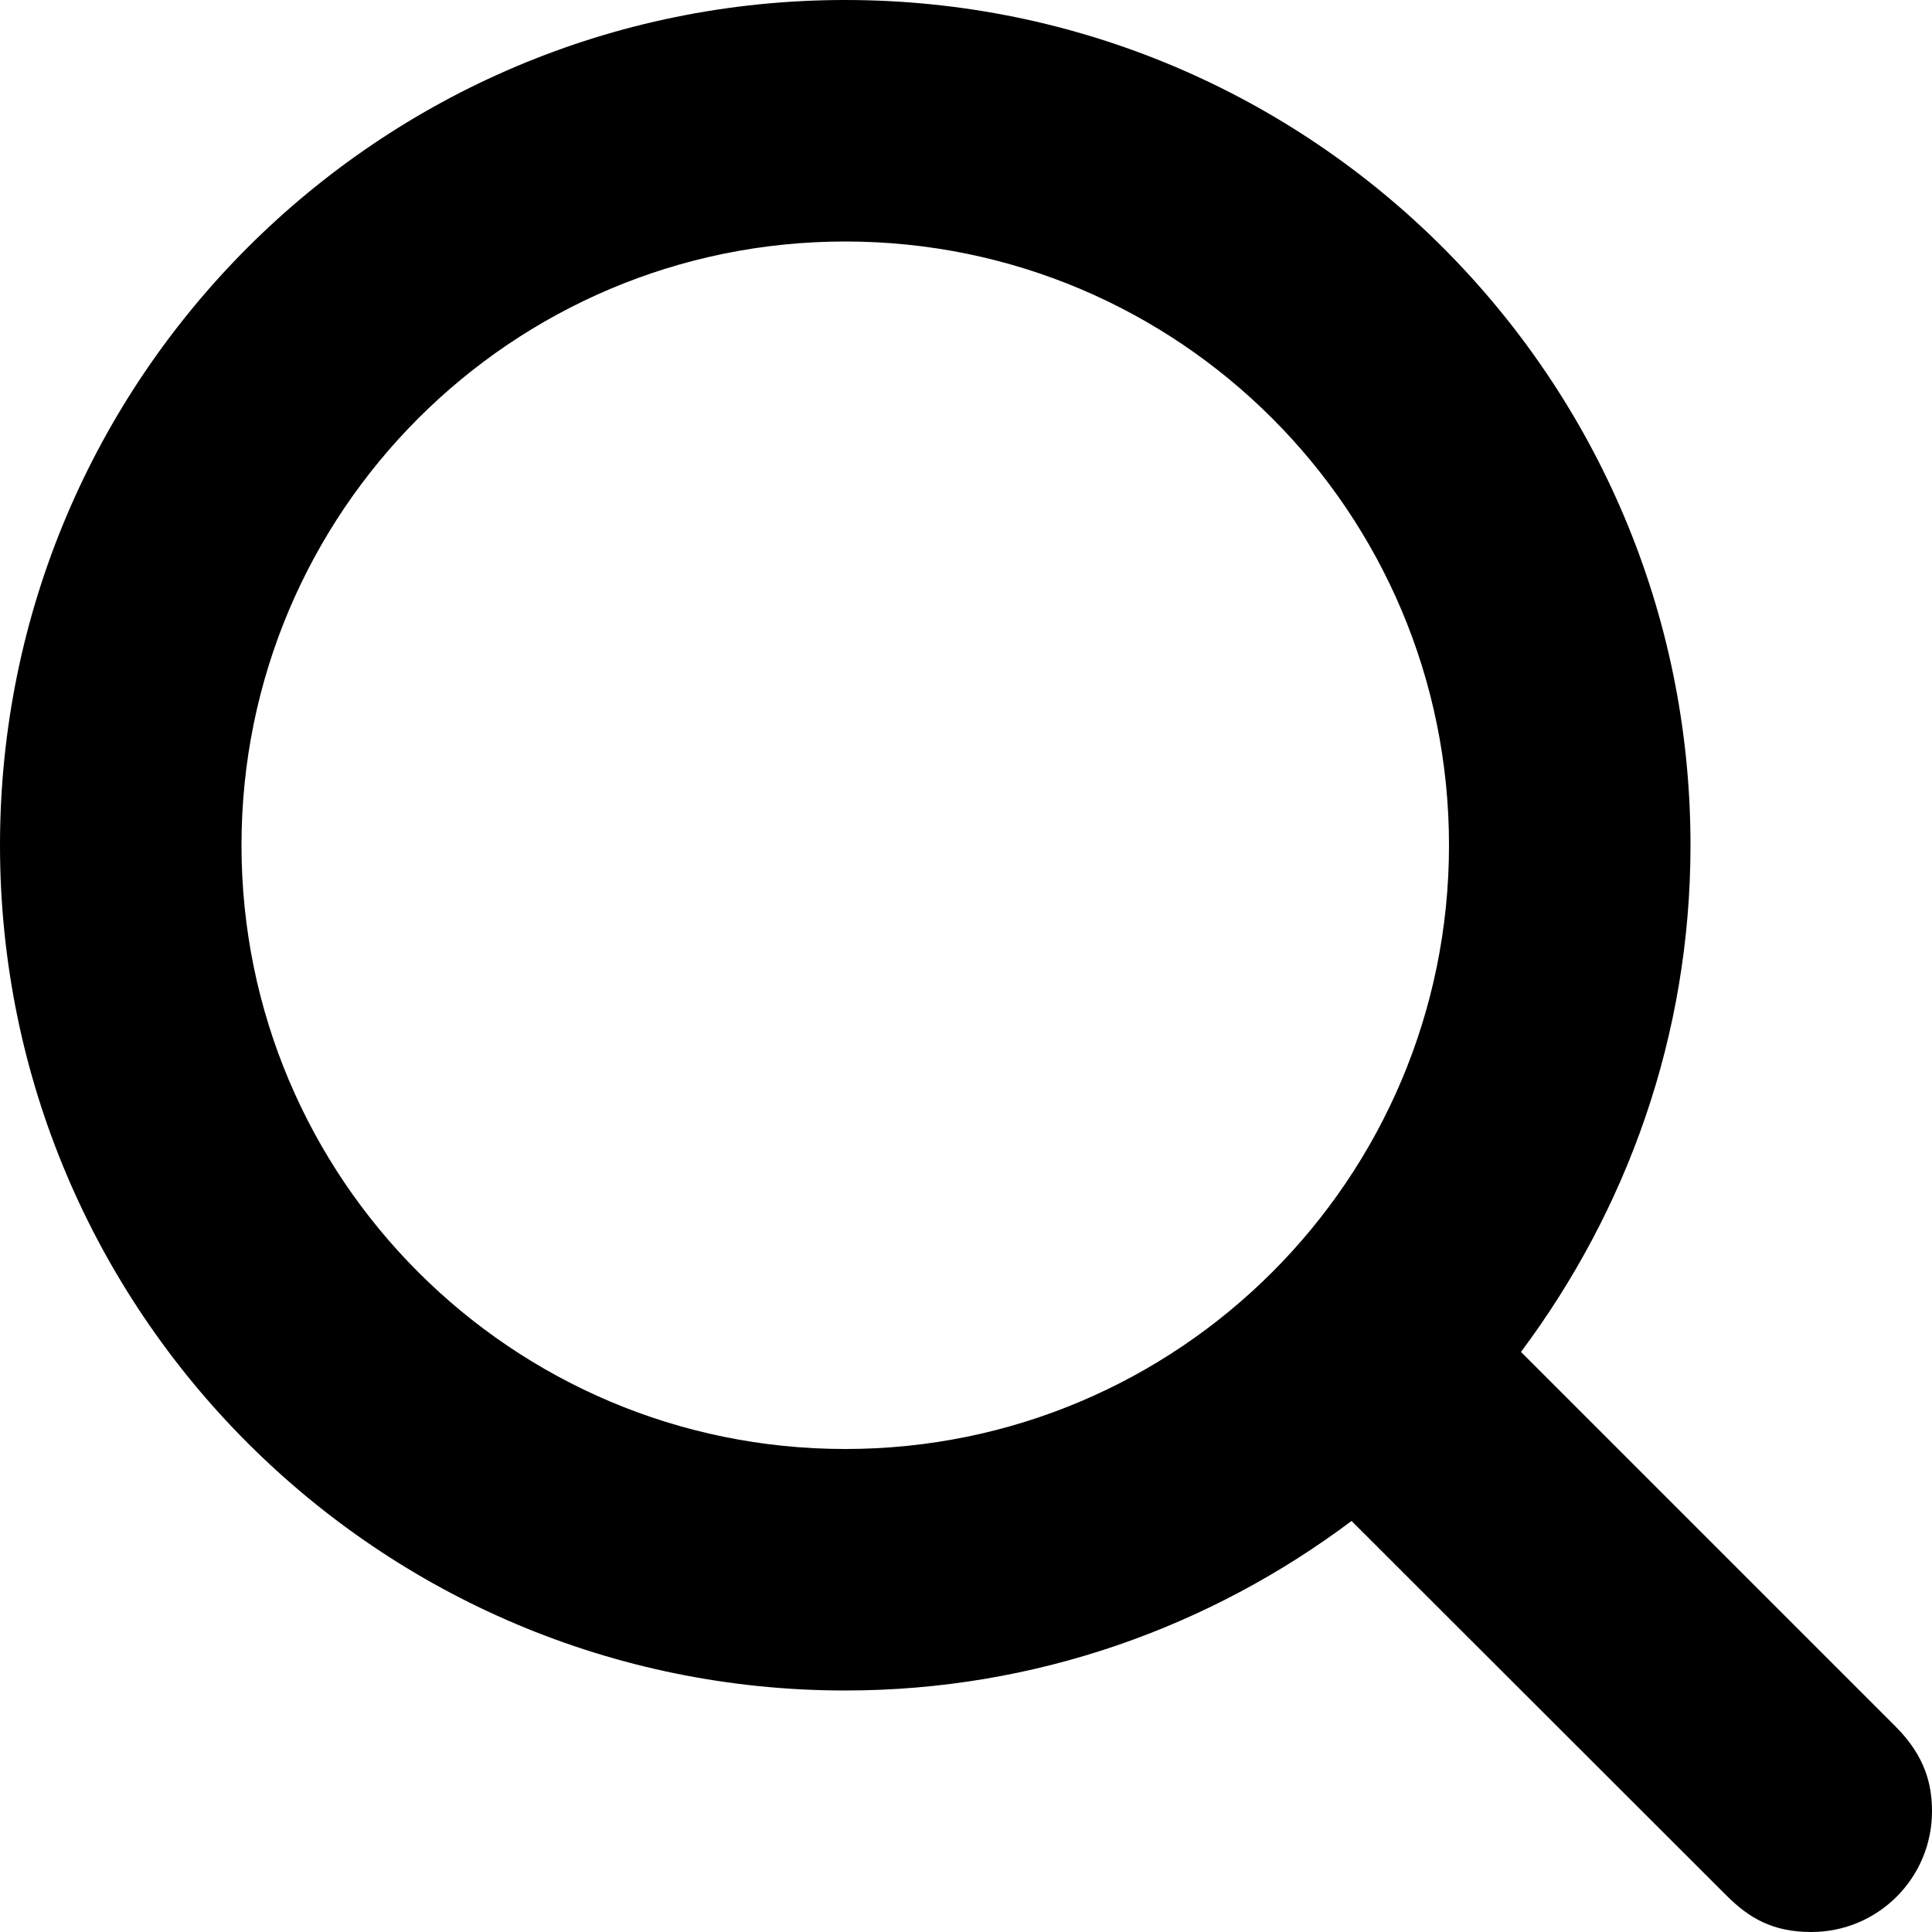
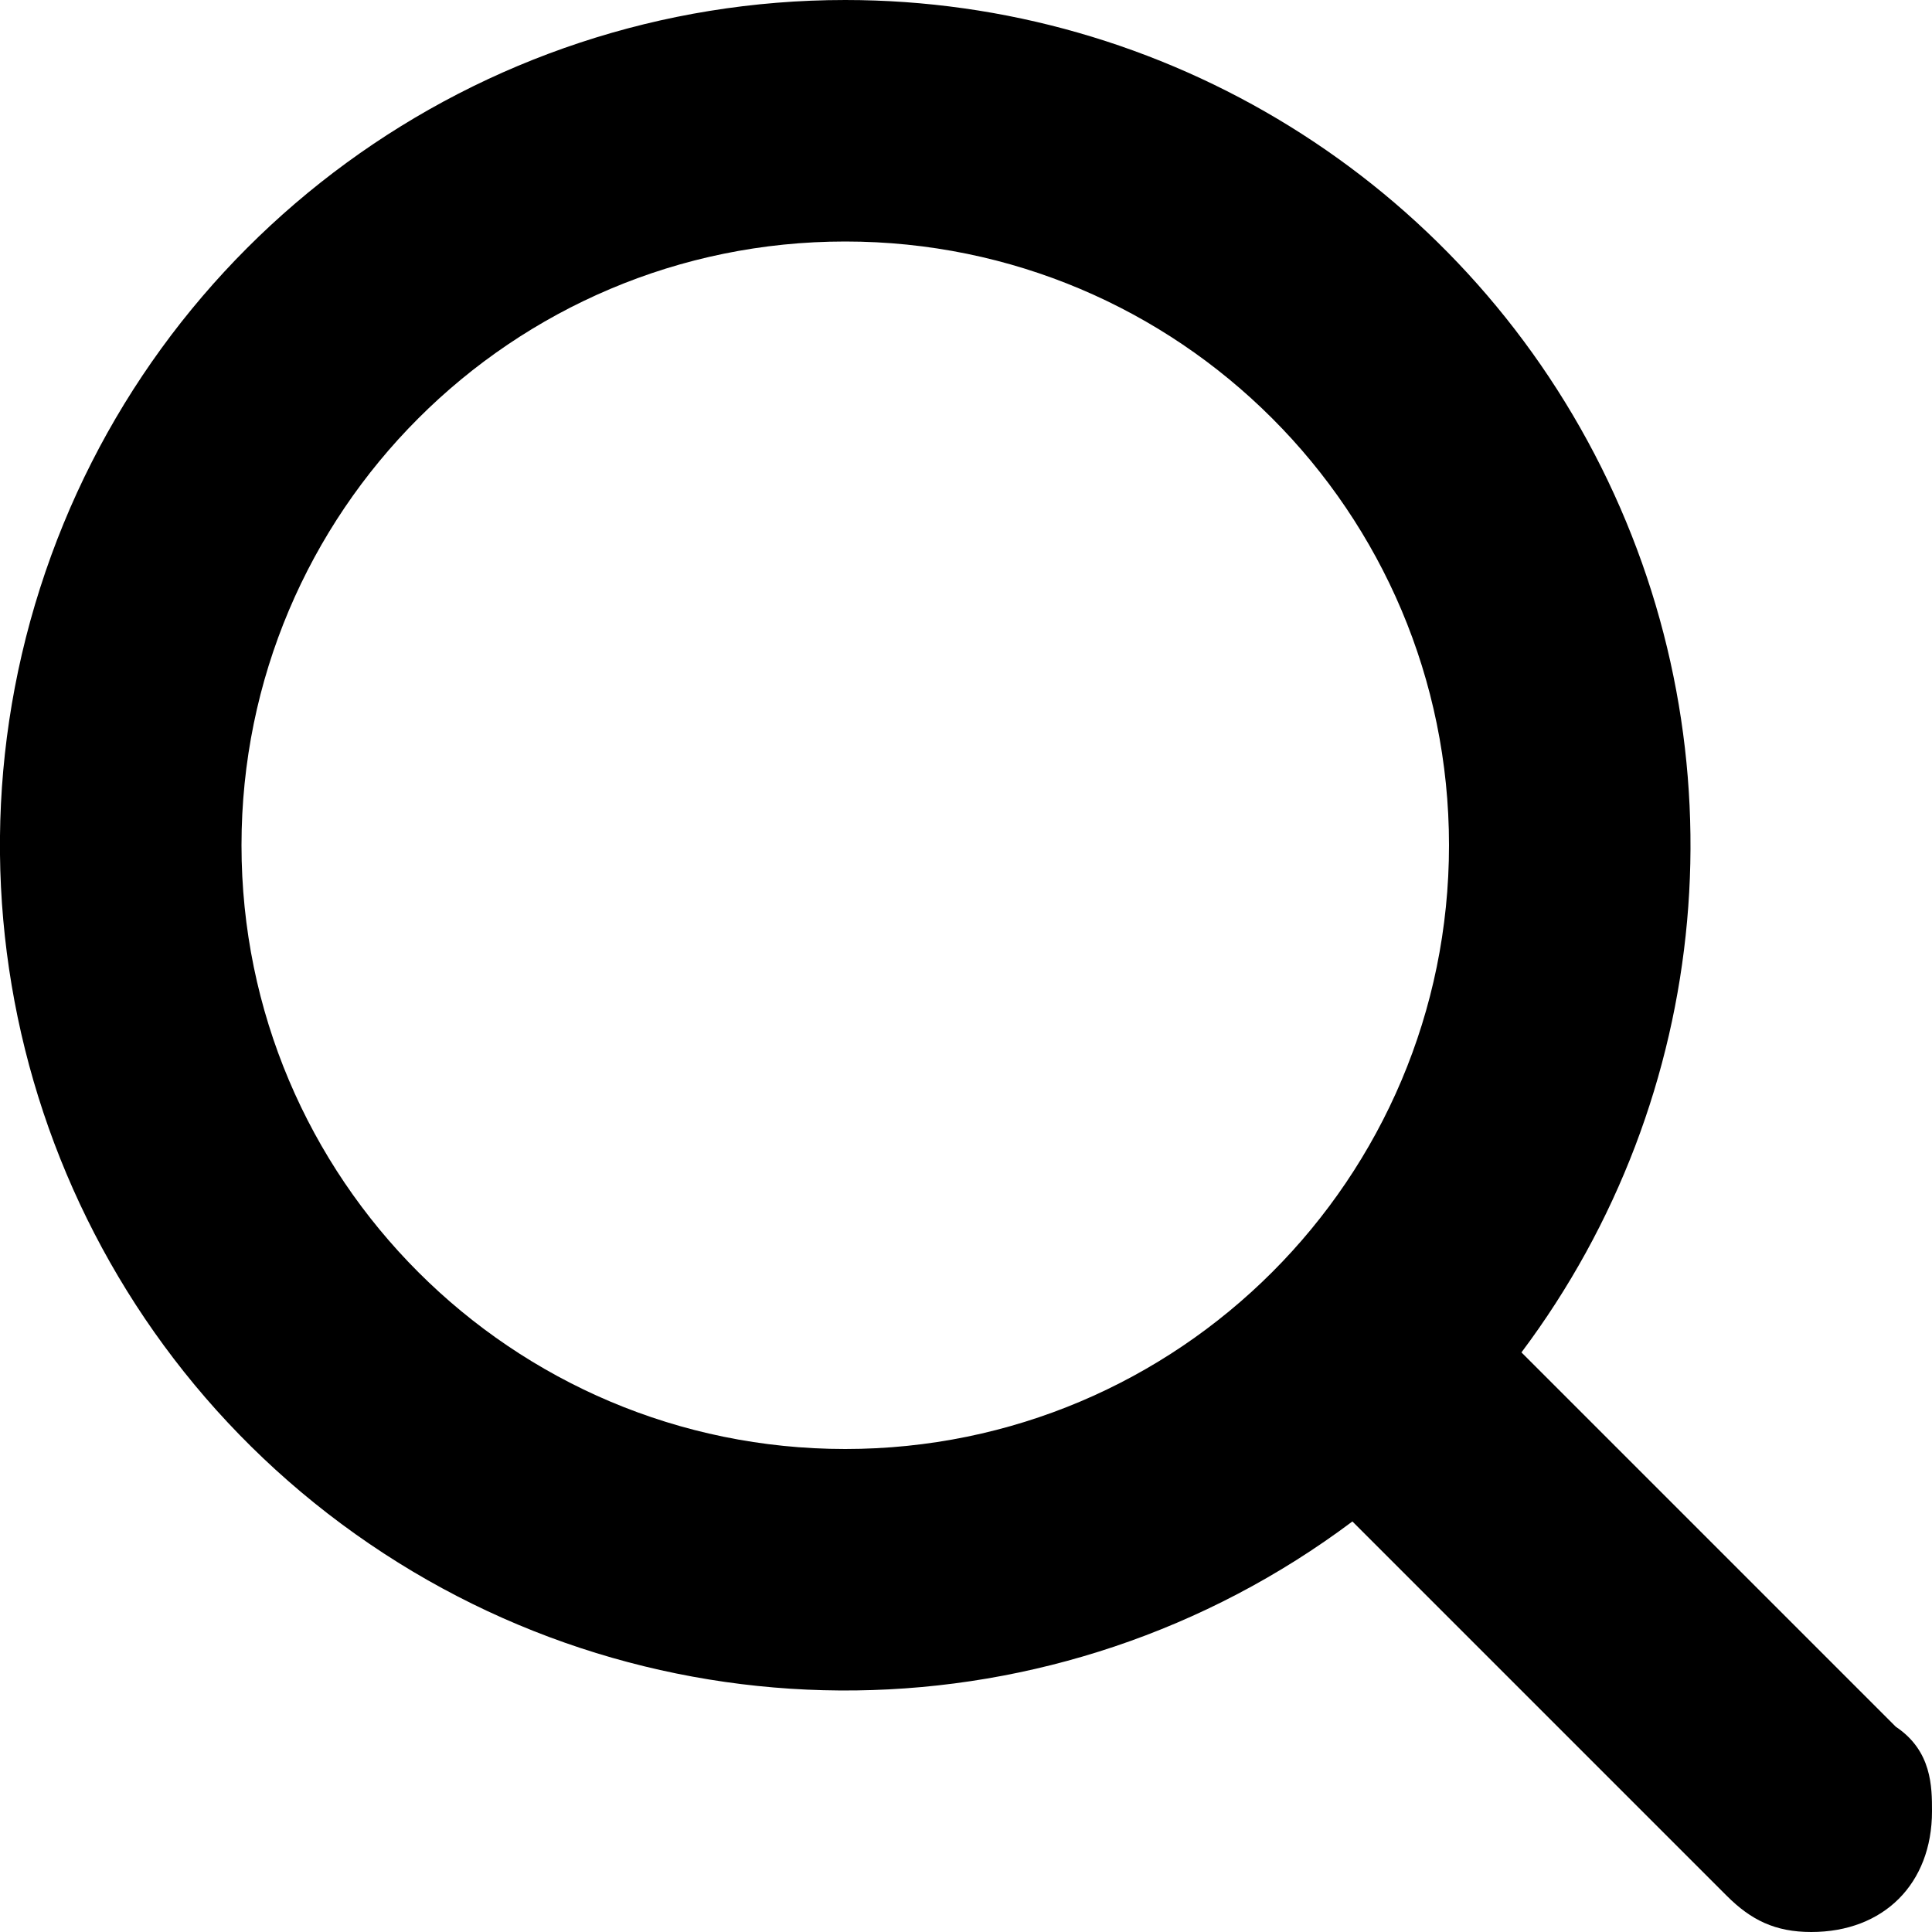
- <svg xmlns="http://www.w3.org/2000/svg" version="1.1" id="Layer_1" x="0px" y="0px" width="16px" height="16px" viewBox="0 0 16 16" enable-background="new 0 0 16 16" xml:space="preserve">
-   <path d="M15.7,14.3l-3.104-3.104C13.473,10.023,14,8.576,14,7c0-3.866-3.134-7-7-7S0,3.134,0,7s3.134,7,7,7  c1.576,0,3.023-0.527,4.193-1.404L14.3,15.7c0.185,0.184,0.38,0.3,0.7,0.3c0.553,0,1-0.447,1-1C16,14.781,15.945,14.546,15.7,14.3z   M2,7c0-2.762,2.238-5,5-5s5,2.238,5,5s-2.238,5-5,5S2,9.762,2,7z" />
+ <svg xmlns="http://www.w3.org/2000/svg" width="16" height="16" viewBox="0 0 16 16">
+   <path d="M15.7 14.3l-3.1-3.1A7 7 0 0 0 7 0a7 7 0 1 0 4.2 12.6l3.1 3.1c.2.2.4.3.7.3.6 0 1-.4 1-1 0-.2 0-.5-.3-.7zM2 7a5 5 0 1 1 10 0A5 5 0 0 1 2 7z" />
</svg>
